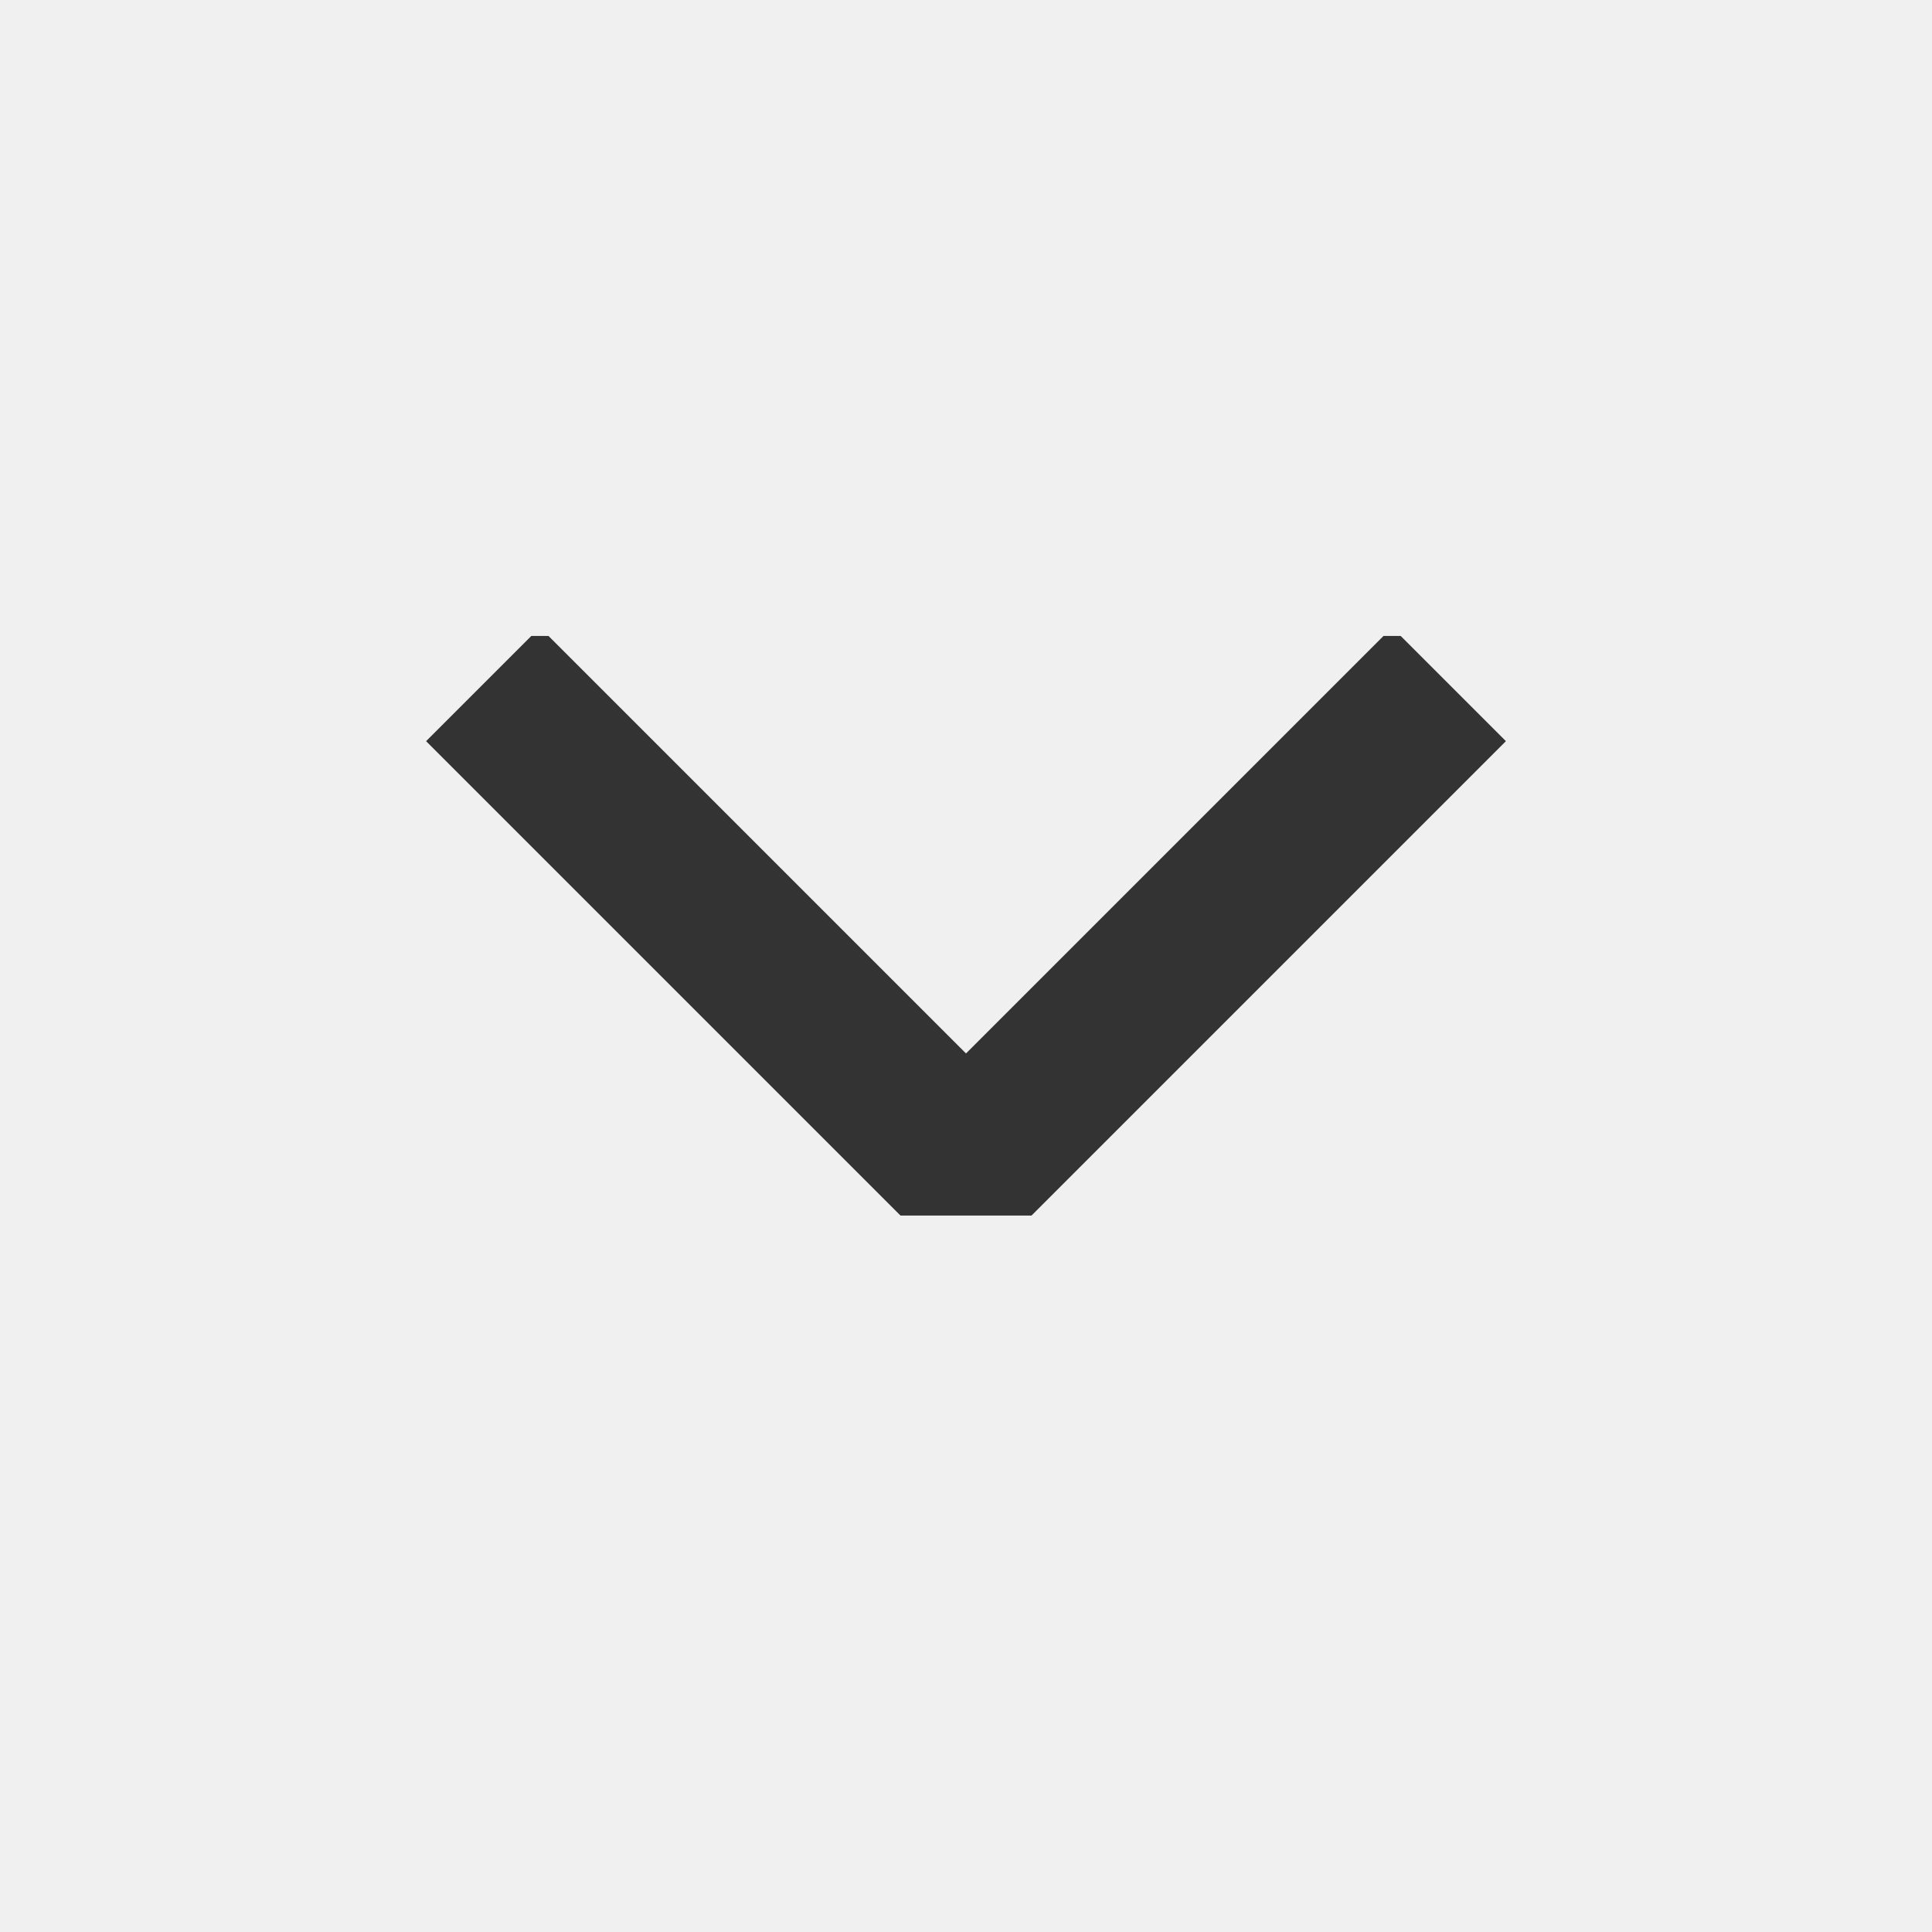
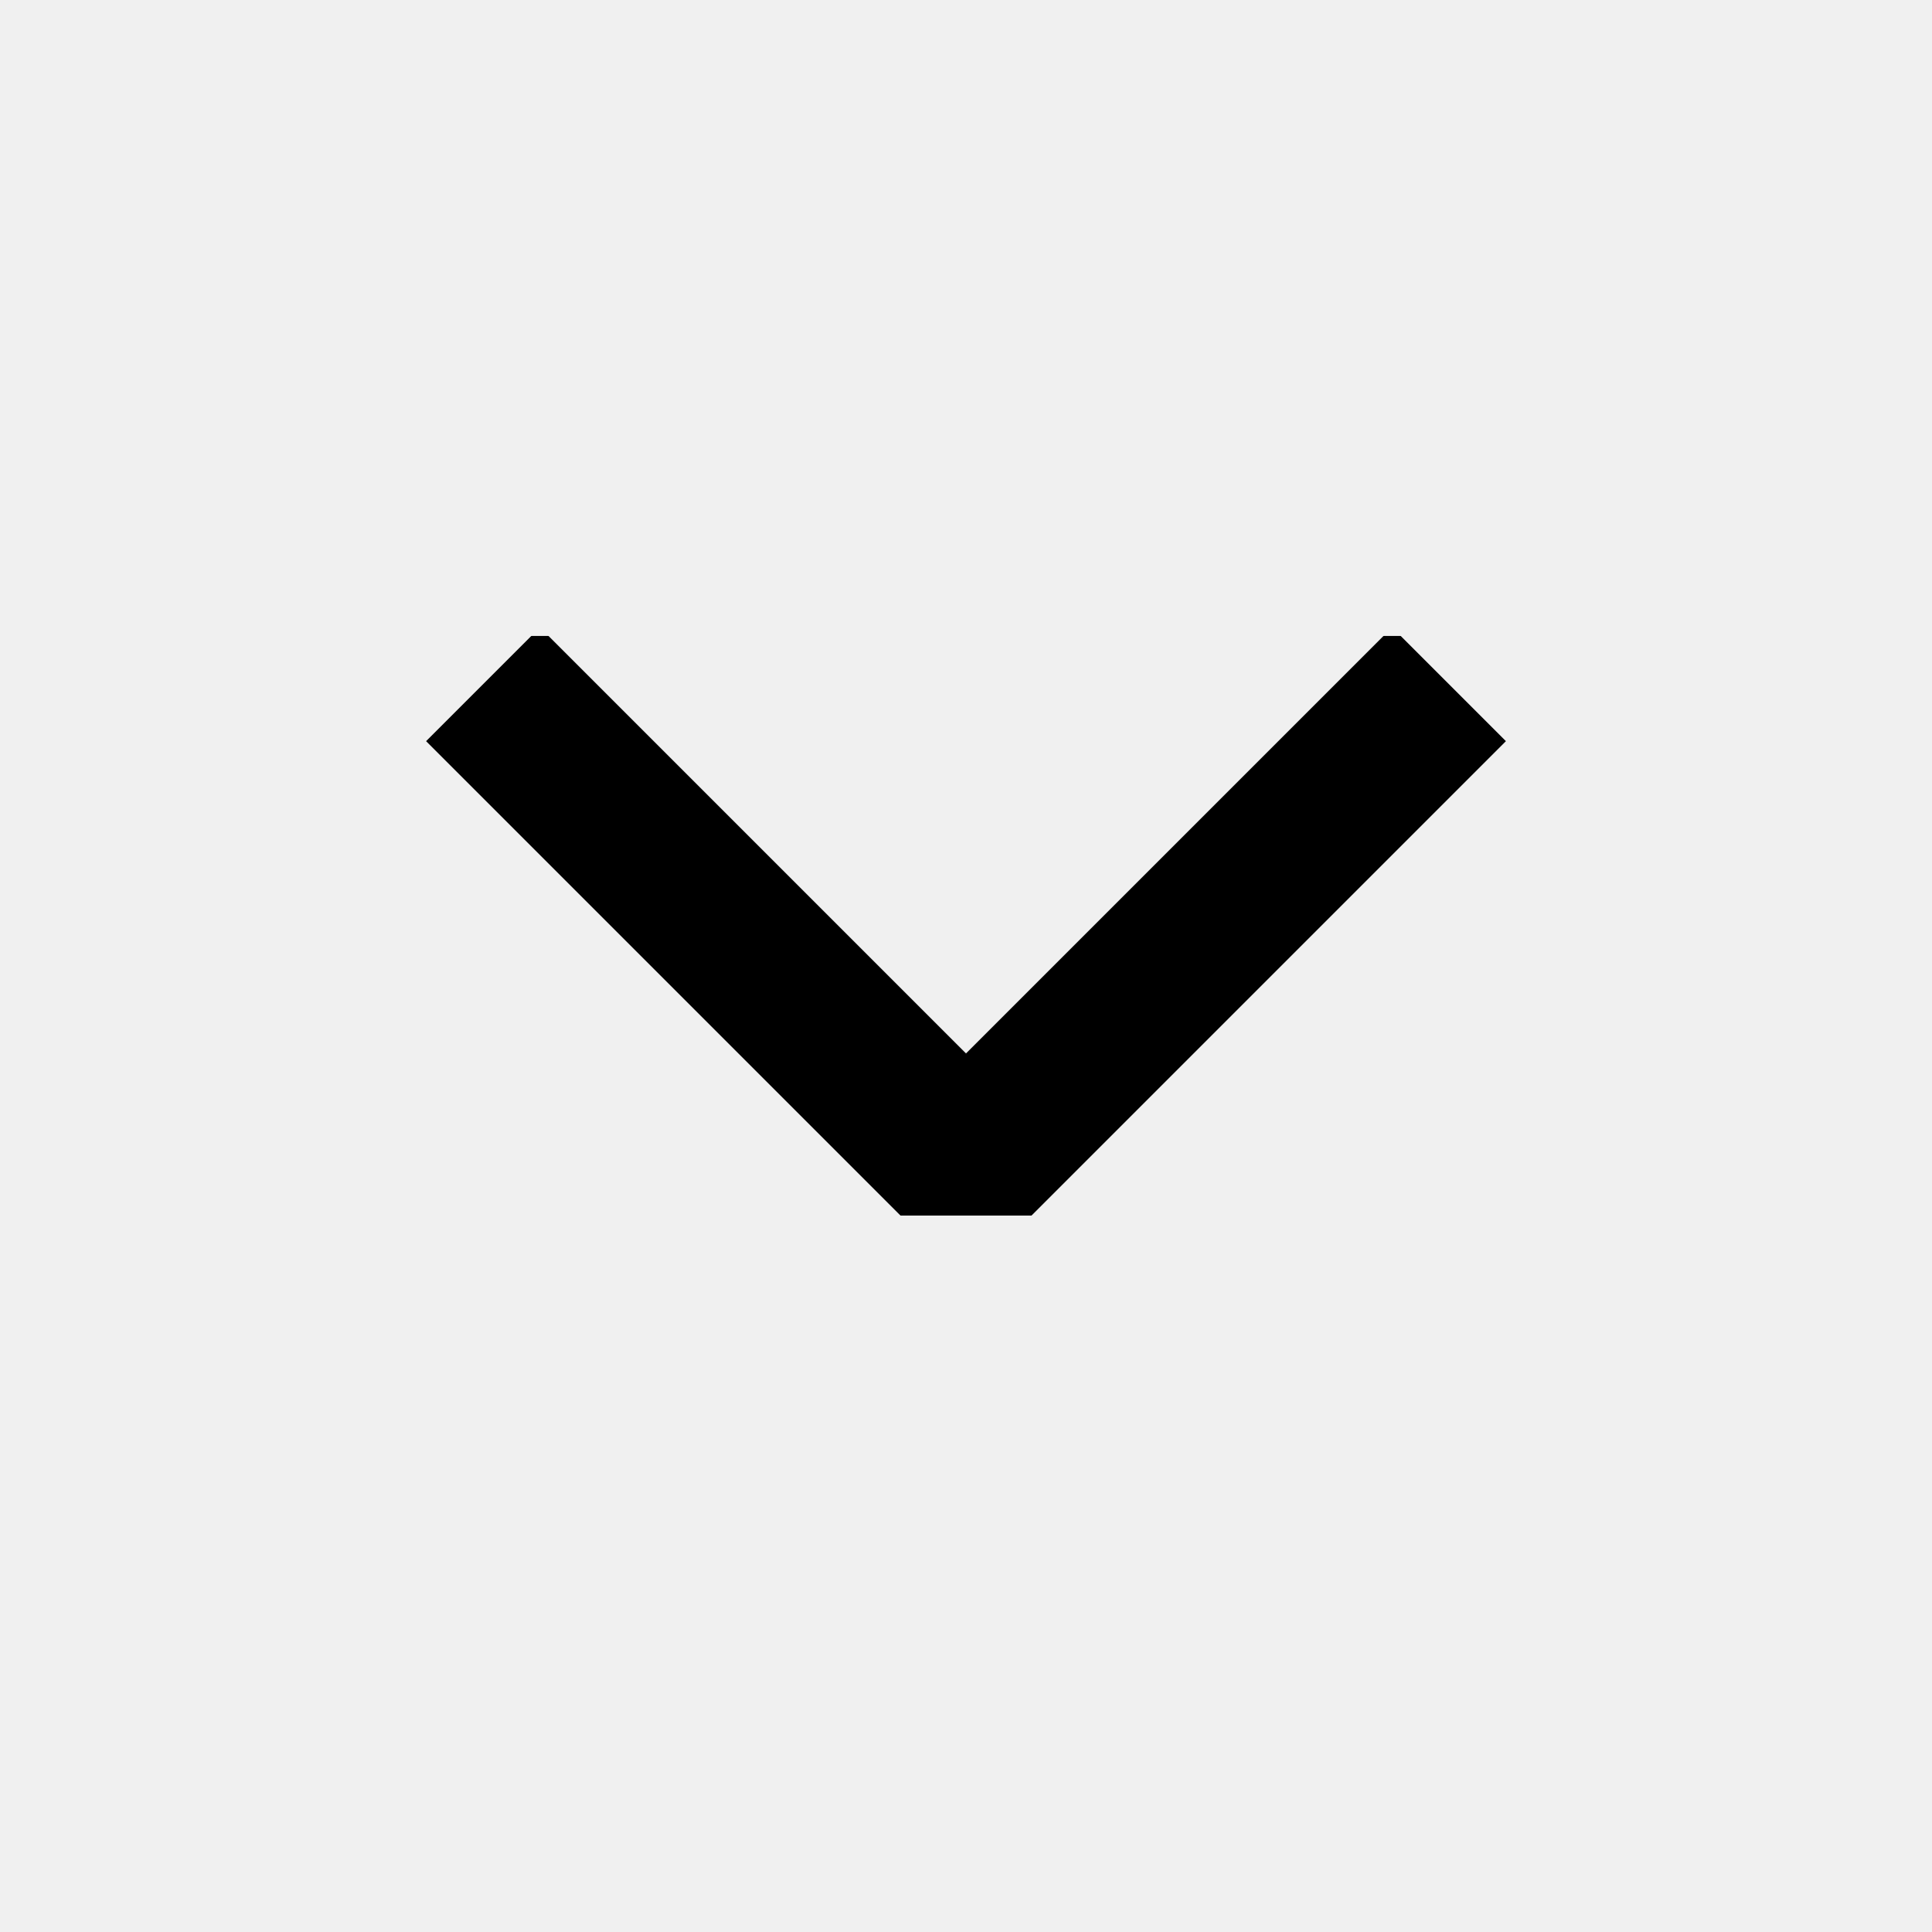
<svg xmlns="http://www.w3.org/2000/svg" xmlns:xlink="http://www.w3.org/1999/xlink" width="16" height="16" fill="none" viewBox="0 0 16 16">
  <defs>
    <rect id="path_0" width="16" height="16" x="0" y="0" />
  </defs>
  <g opacity="1" transform="translate(0 0) rotate(-90 8 8)">
    <mask id="bg-mask-0" fill="#fff">
      <use xlink:href="#path_0" />
    </mask>
    <g mask="url(#bg-mask-0)">
-       <path id="路径 1" style="stroke:#333;stroke-width:1.333;stroke-opacity:1;stroke-dasharray:0 0" d="M4,8L0,4L4,0" transform="translate(6.333333 4) rotate(0 2 4)" />
+       <path id="路径 1" style="stroke:currentColor;stroke-width:1.333;stroke-opacity:1;stroke-dasharray:0 0" d="M4,8L0,4L4,0" transform="translate(6.333333 4) rotate(0 2 4)" />
    </g>
  </g>
</svg>
